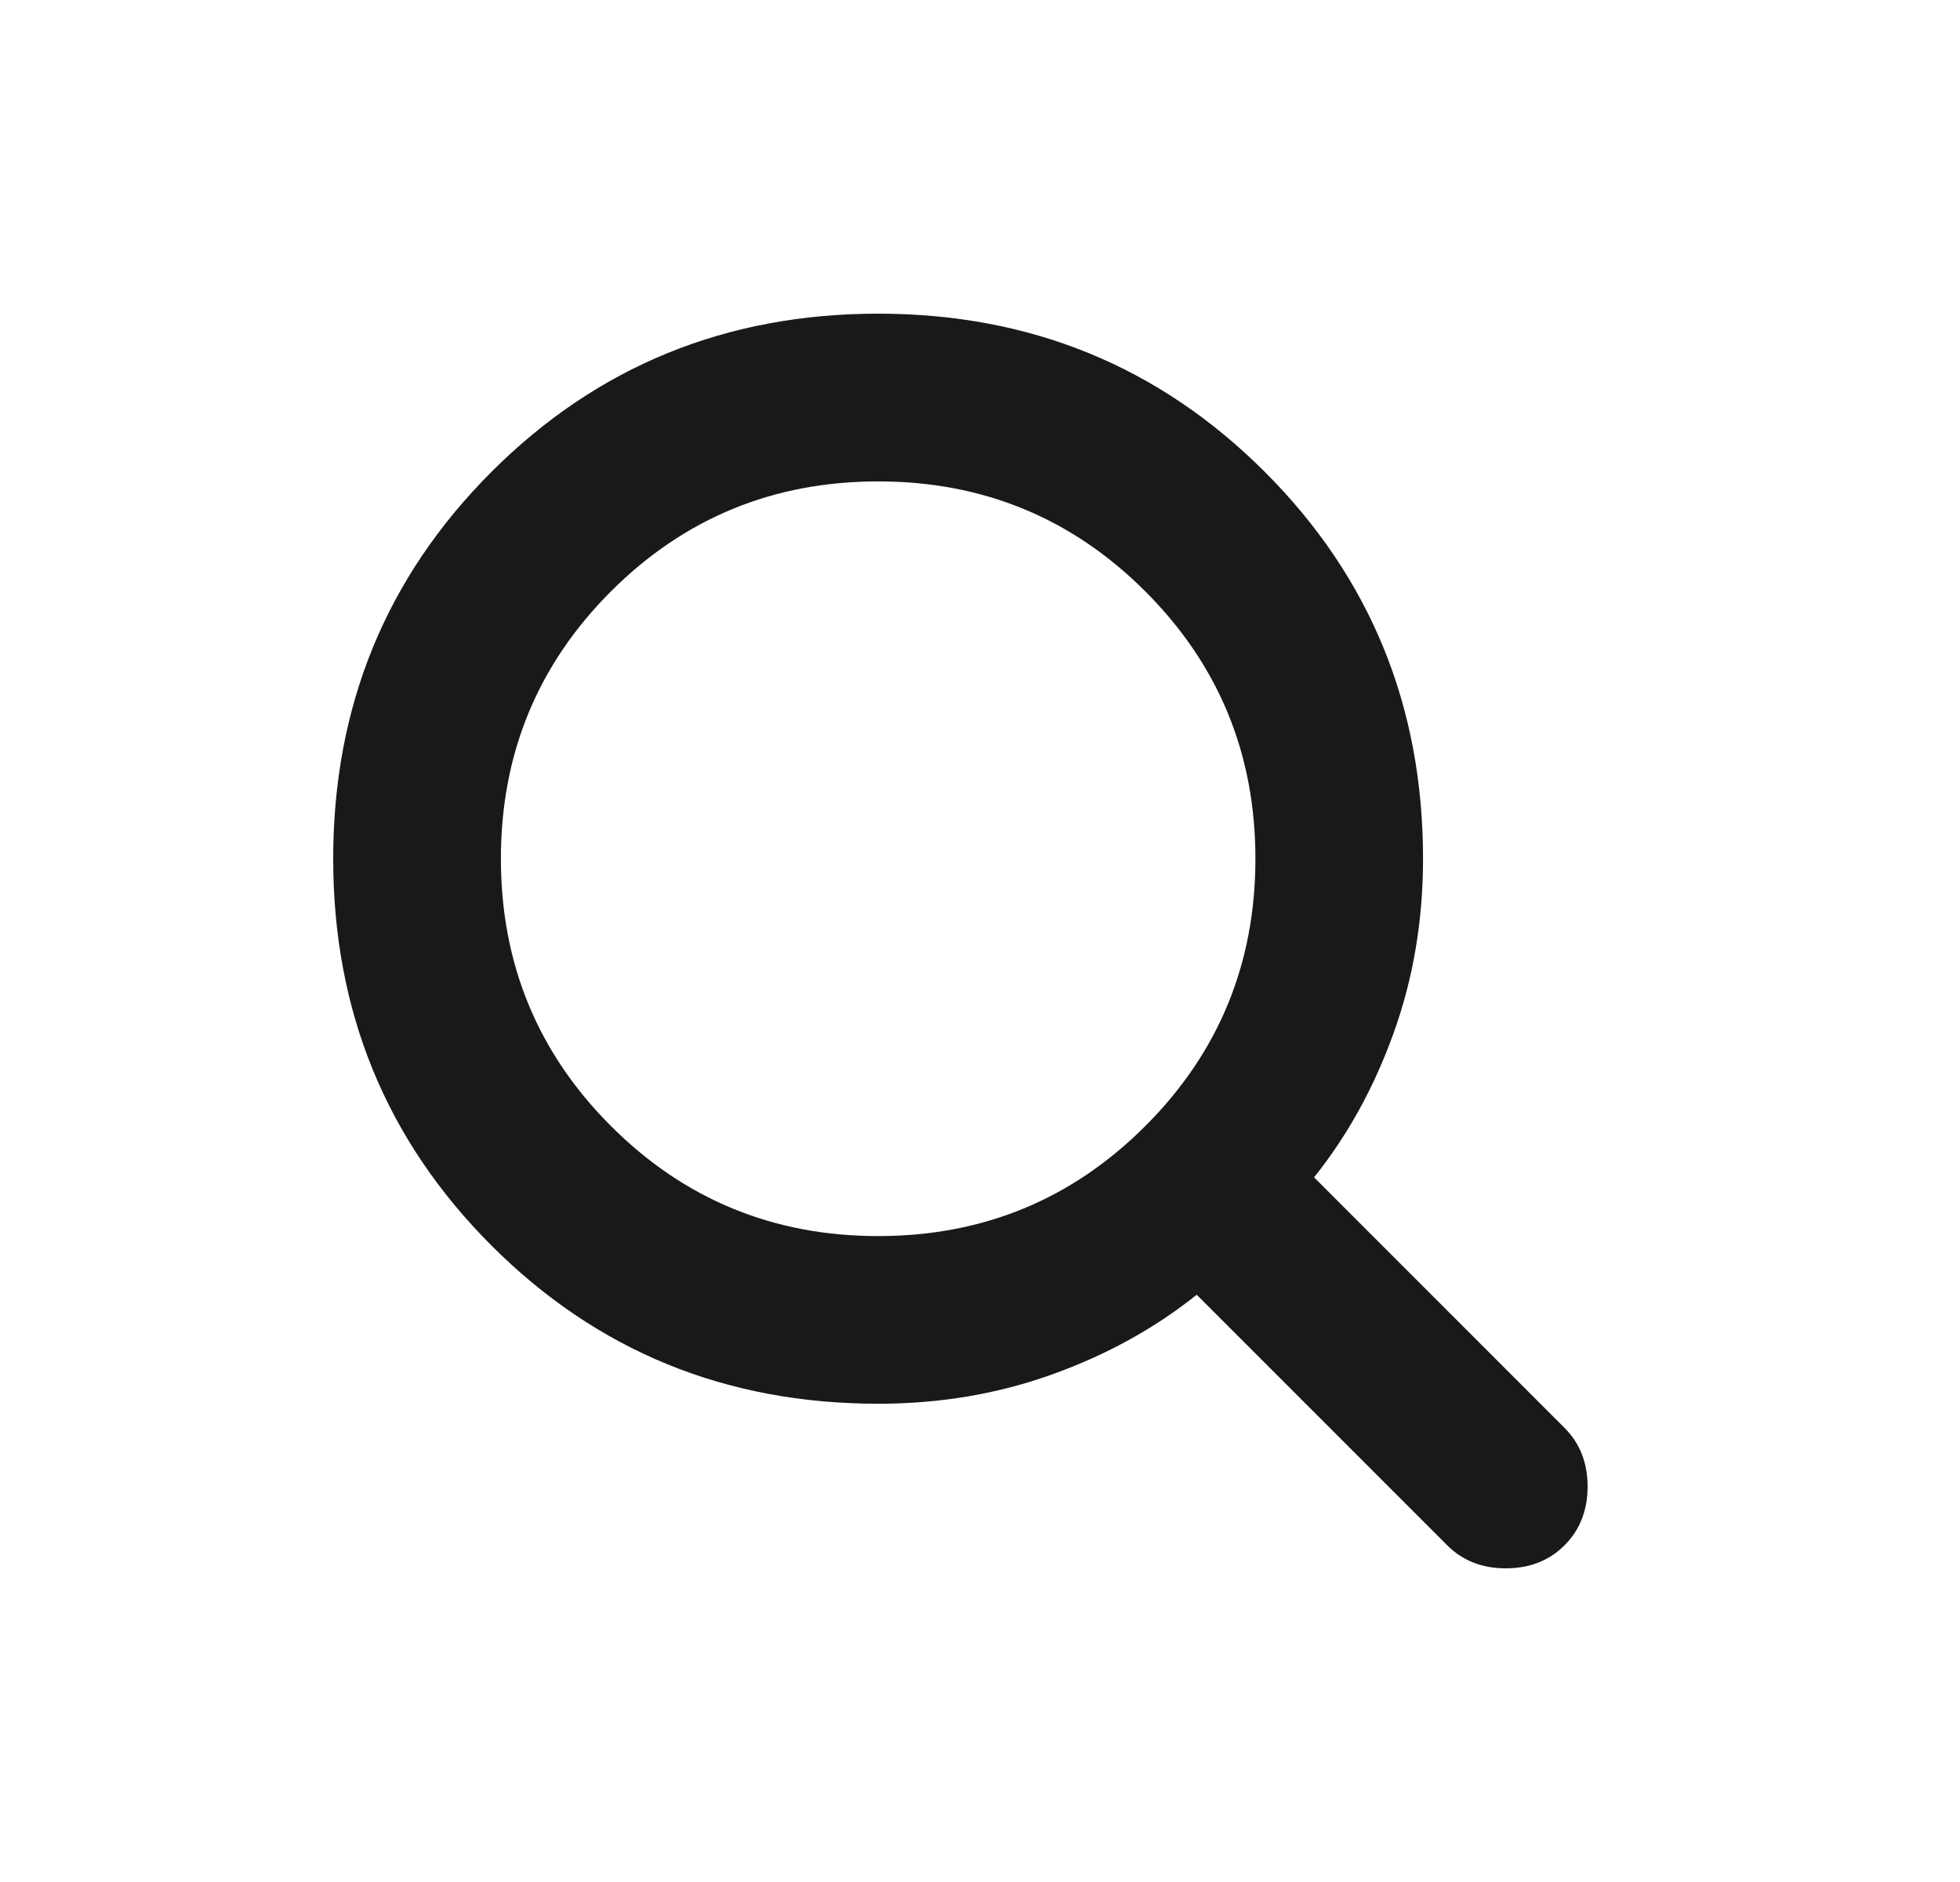
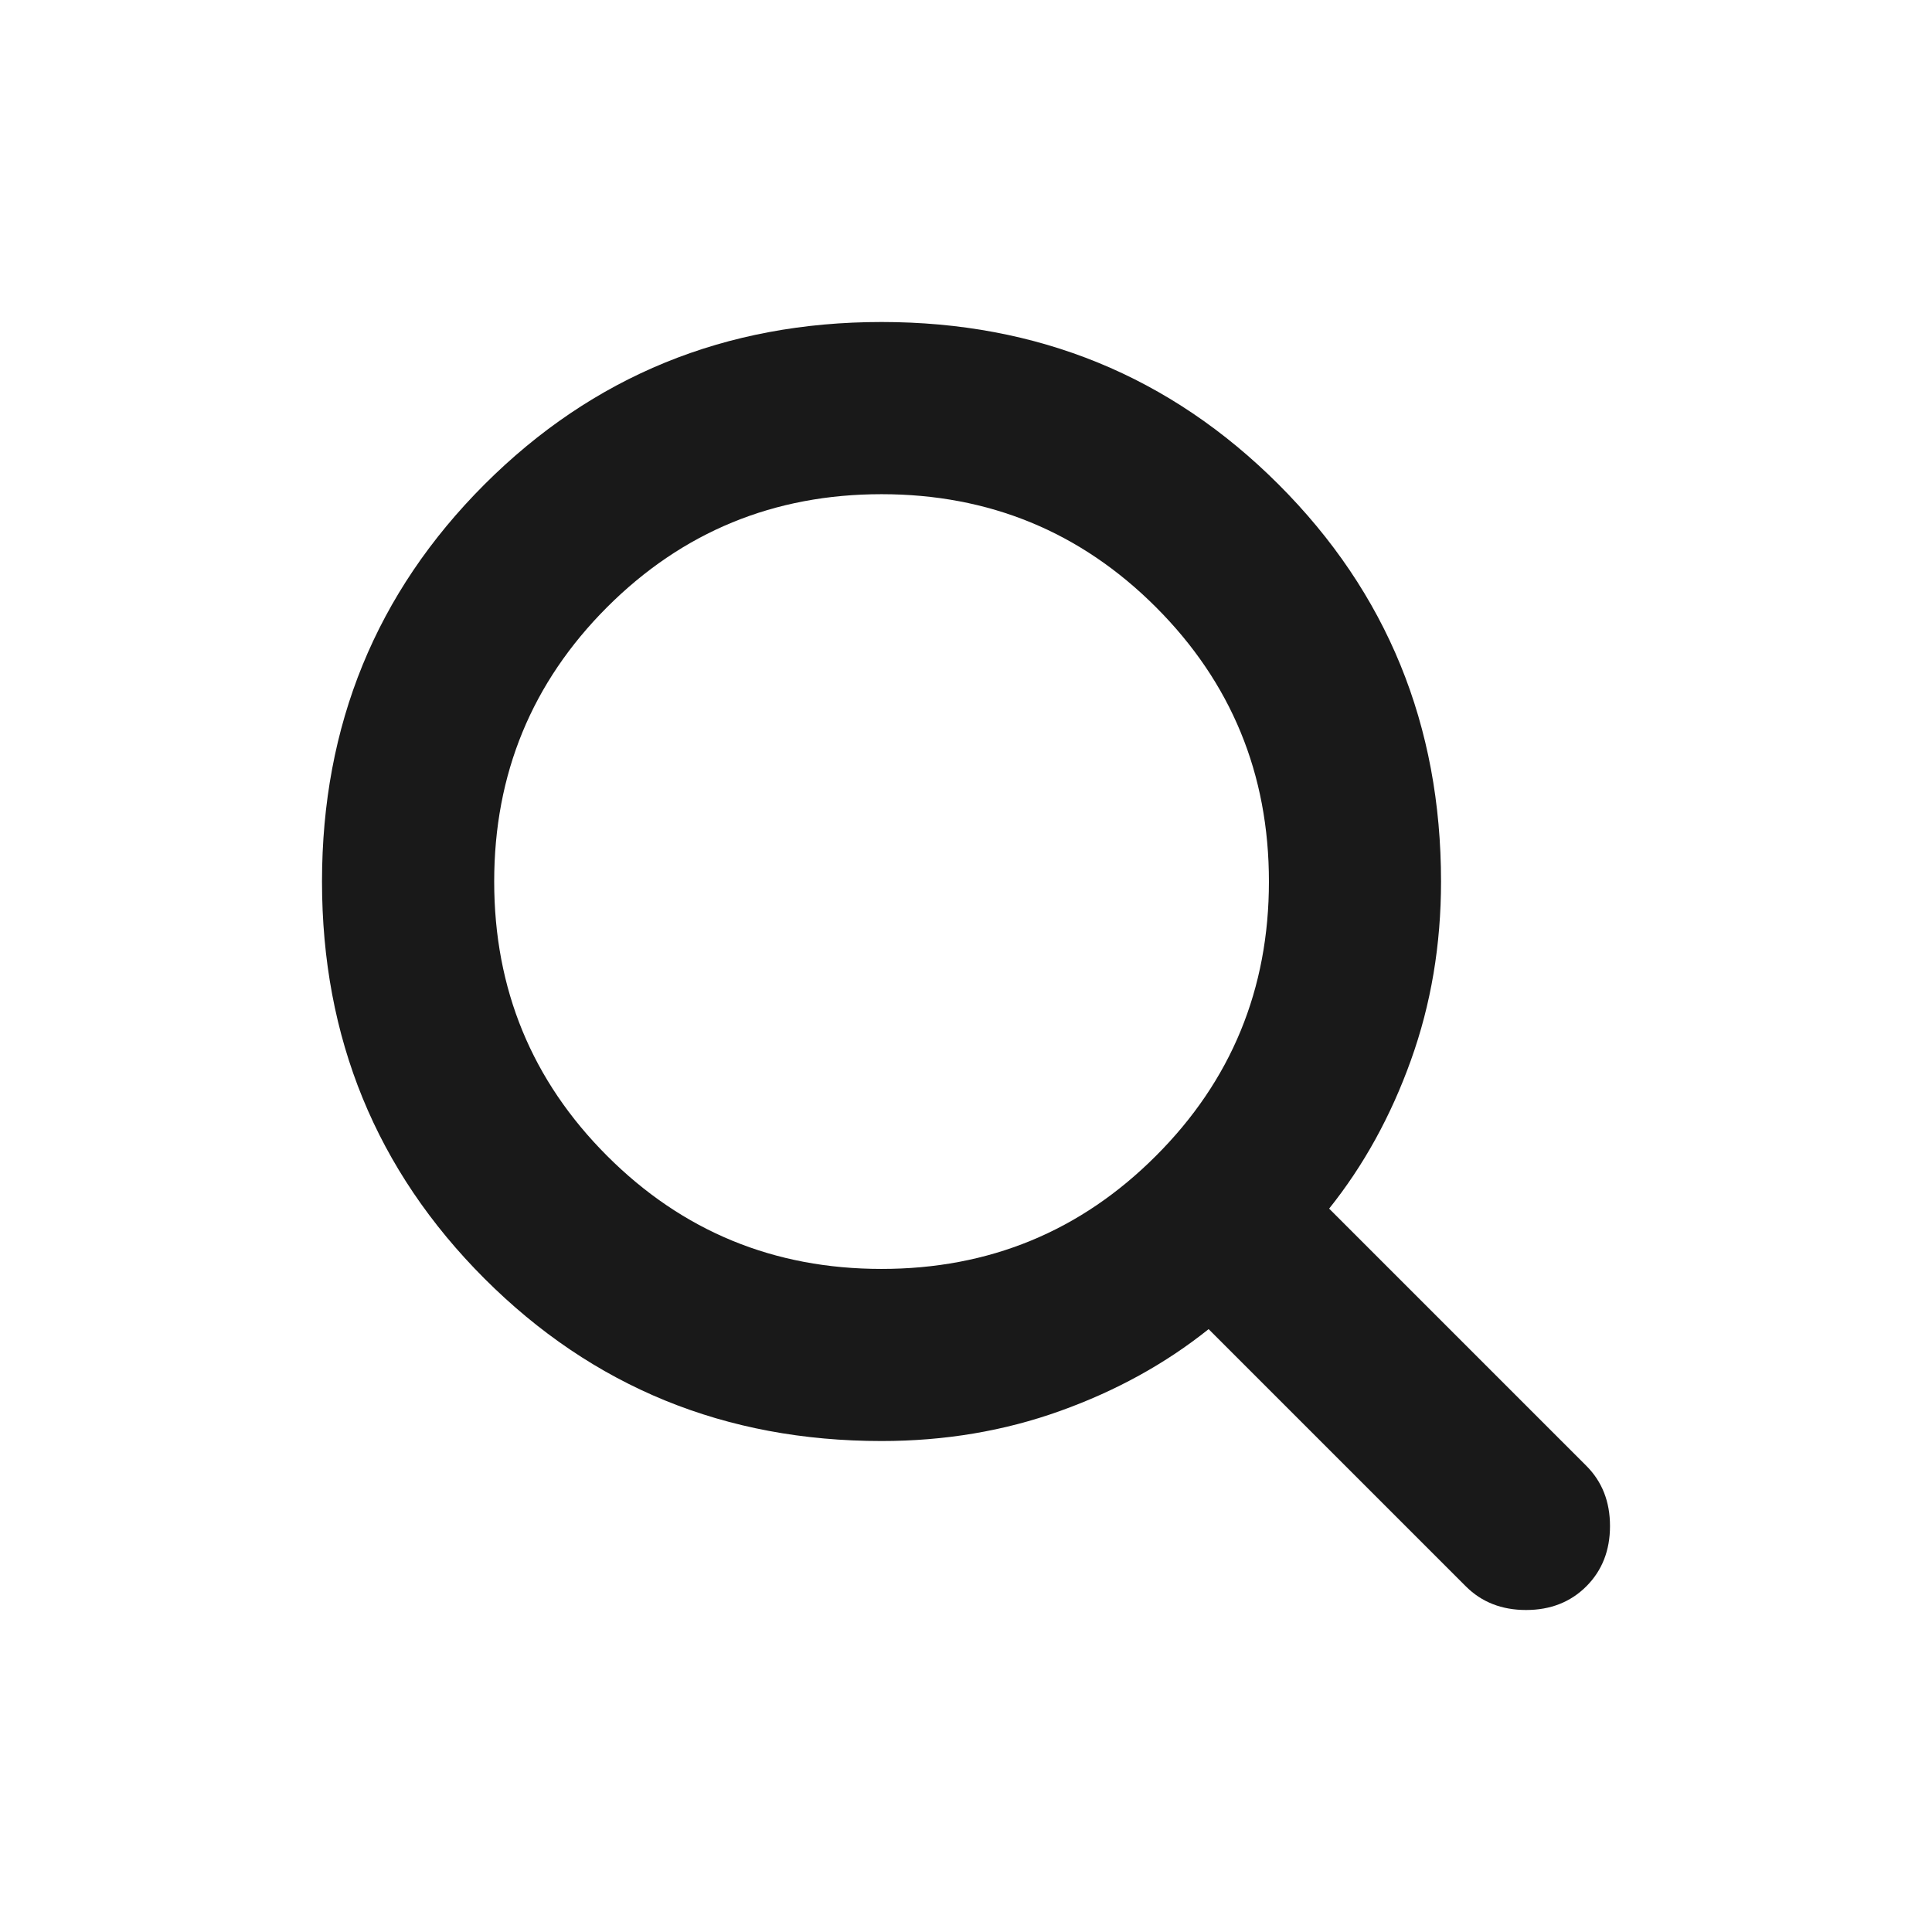
- <svg xmlns="http://www.w3.org/2000/svg" width="25" height="24" viewBox="0 0 25 24" fill="none">
-   <path d="M11.201 17.901C9.258 17.901 7.614 17.229 6.268 15.883C4.923 14.537 4.25 12.893 4.25 10.951C4.25 9.008 4.923 7.364 6.268 6.018C7.614 4.673 9.258 4 11.201 4C13.143 4 14.787 4.673 16.133 6.018C17.479 7.364 18.151 9.008 18.151 10.951C18.151 11.735 18.027 12.475 17.777 13.17C17.528 13.865 17.189 14.479 16.761 15.014L19.956 18.209C20.152 18.405 20.25 18.654 20.25 18.957C20.25 19.26 20.152 19.51 19.956 19.706C19.76 19.902 19.51 20 19.207 20C18.904 20 18.655 19.902 18.459 19.706L15.264 16.511C14.729 16.939 14.115 17.278 13.42 17.527C12.725 17.777 11.985 17.901 11.201 17.901ZM11.201 15.763C12.537 15.763 13.674 15.295 14.609 14.359C15.545 13.424 16.013 12.287 16.013 10.951C16.013 9.614 15.545 8.478 14.609 7.542C13.674 6.607 12.537 6.139 11.201 6.139C9.864 6.139 8.728 6.607 7.792 7.542C6.857 8.478 6.389 9.614 6.389 10.951C6.389 12.287 6.857 13.424 7.792 14.359C8.728 15.295 9.864 15.763 11.201 15.763Z" fill="#191919" />
+ <svg xmlns="http://www.w3.org/2000/svg" width="24" height="24" viewBox="0 0 24 24" fill="none">
+   <path d="M10.951 17.901C9.008 17.901 7.364 17.229 6.018 15.883C4.673 14.537 4 12.893 4 10.951C4 9.008 4.673 7.364 6.018 6.018C7.364 4.673 9.008 4 10.951 4C12.893 4 14.537 4.673 15.883 6.018C17.229 7.364 17.901 9.008 17.901 10.951C17.901 11.735 17.777 12.475 17.527 13.17C17.278 13.865 16.939 14.479 16.511 15.014L19.706 18.209C19.902 18.405 20 18.654 20 18.957C20 19.26 19.902 19.51 19.706 19.706C19.51 19.902 19.26 20 18.957 20C18.654 20 18.405 19.902 18.209 19.706L15.014 16.511C14.479 16.939 13.865 17.278 13.17 17.527C12.475 17.777 11.735 17.901 10.951 17.901ZM10.951 15.763C12.287 15.763 13.424 15.295 14.359 14.359C15.295 13.424 15.763 12.287 15.763 10.951C15.763 9.614 15.295 8.478 14.359 7.542C13.424 6.607 12.287 6.139 10.951 6.139C9.614 6.139 8.478 6.607 7.542 7.542C6.607 8.478 6.139 9.614 6.139 10.951C6.139 12.287 6.607 13.424 7.542 14.359C8.478 15.295 9.614 15.763 10.951 15.763Z" fill="#191919" />
</svg>
